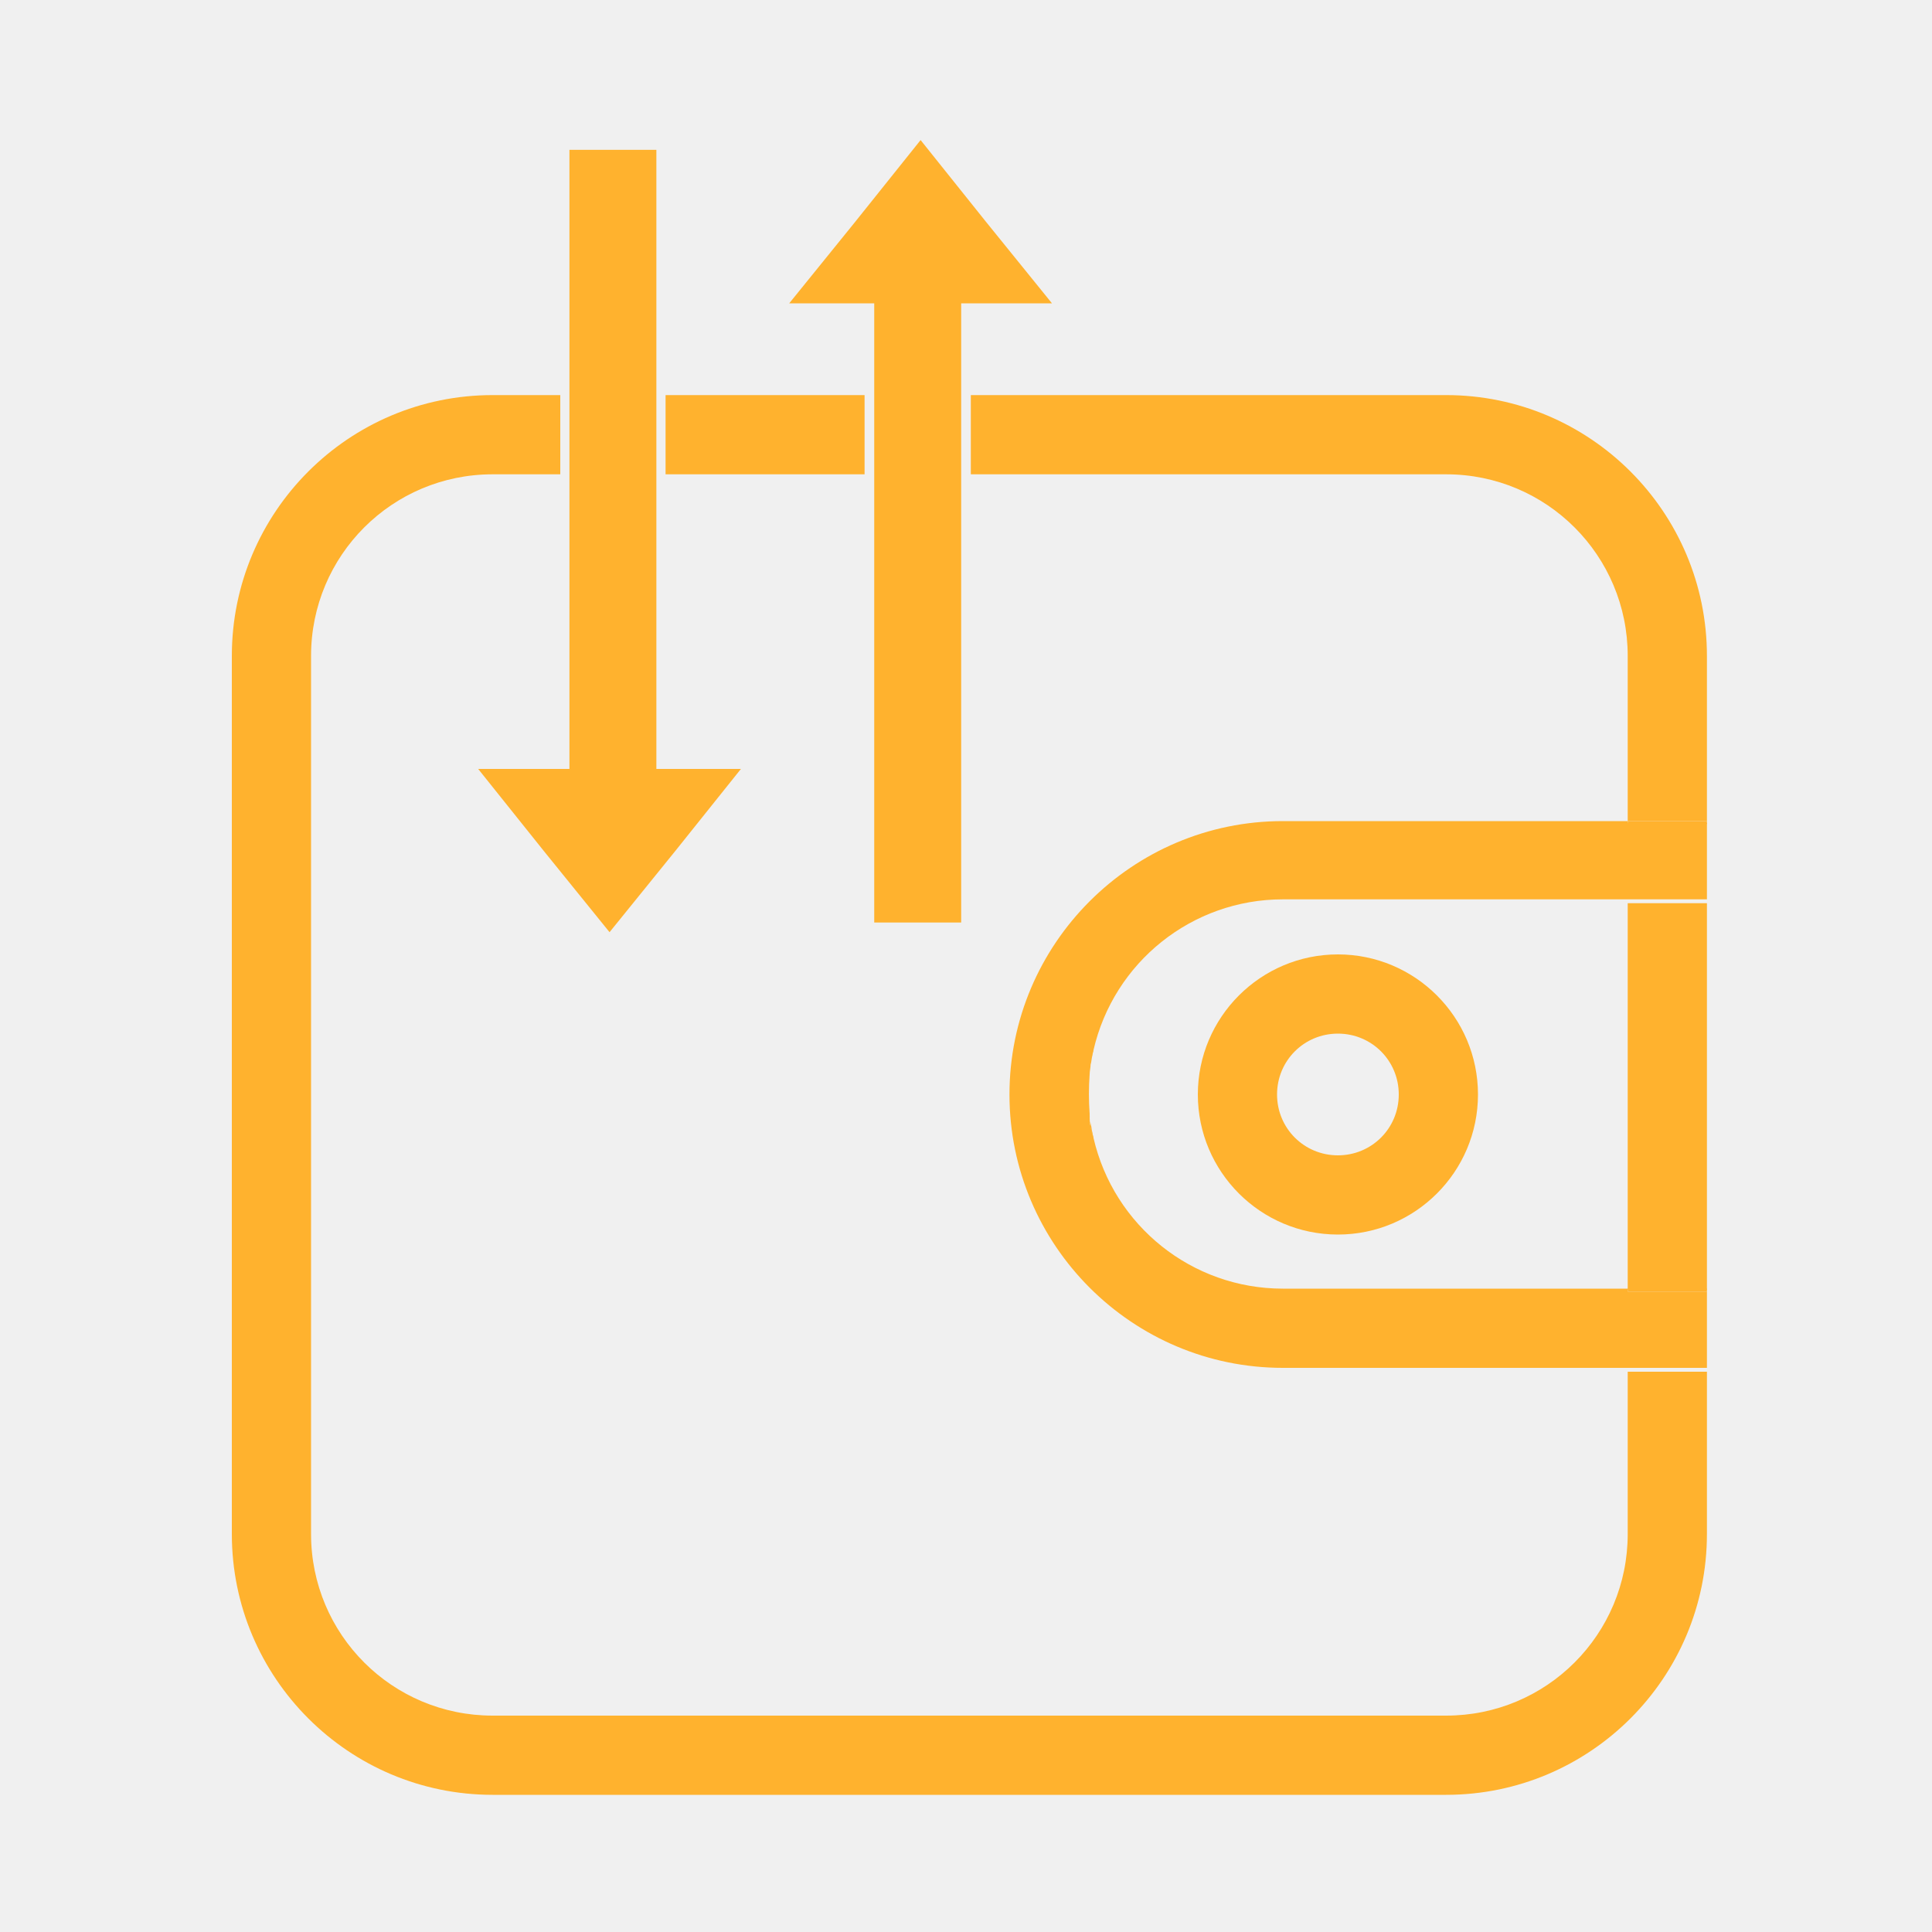
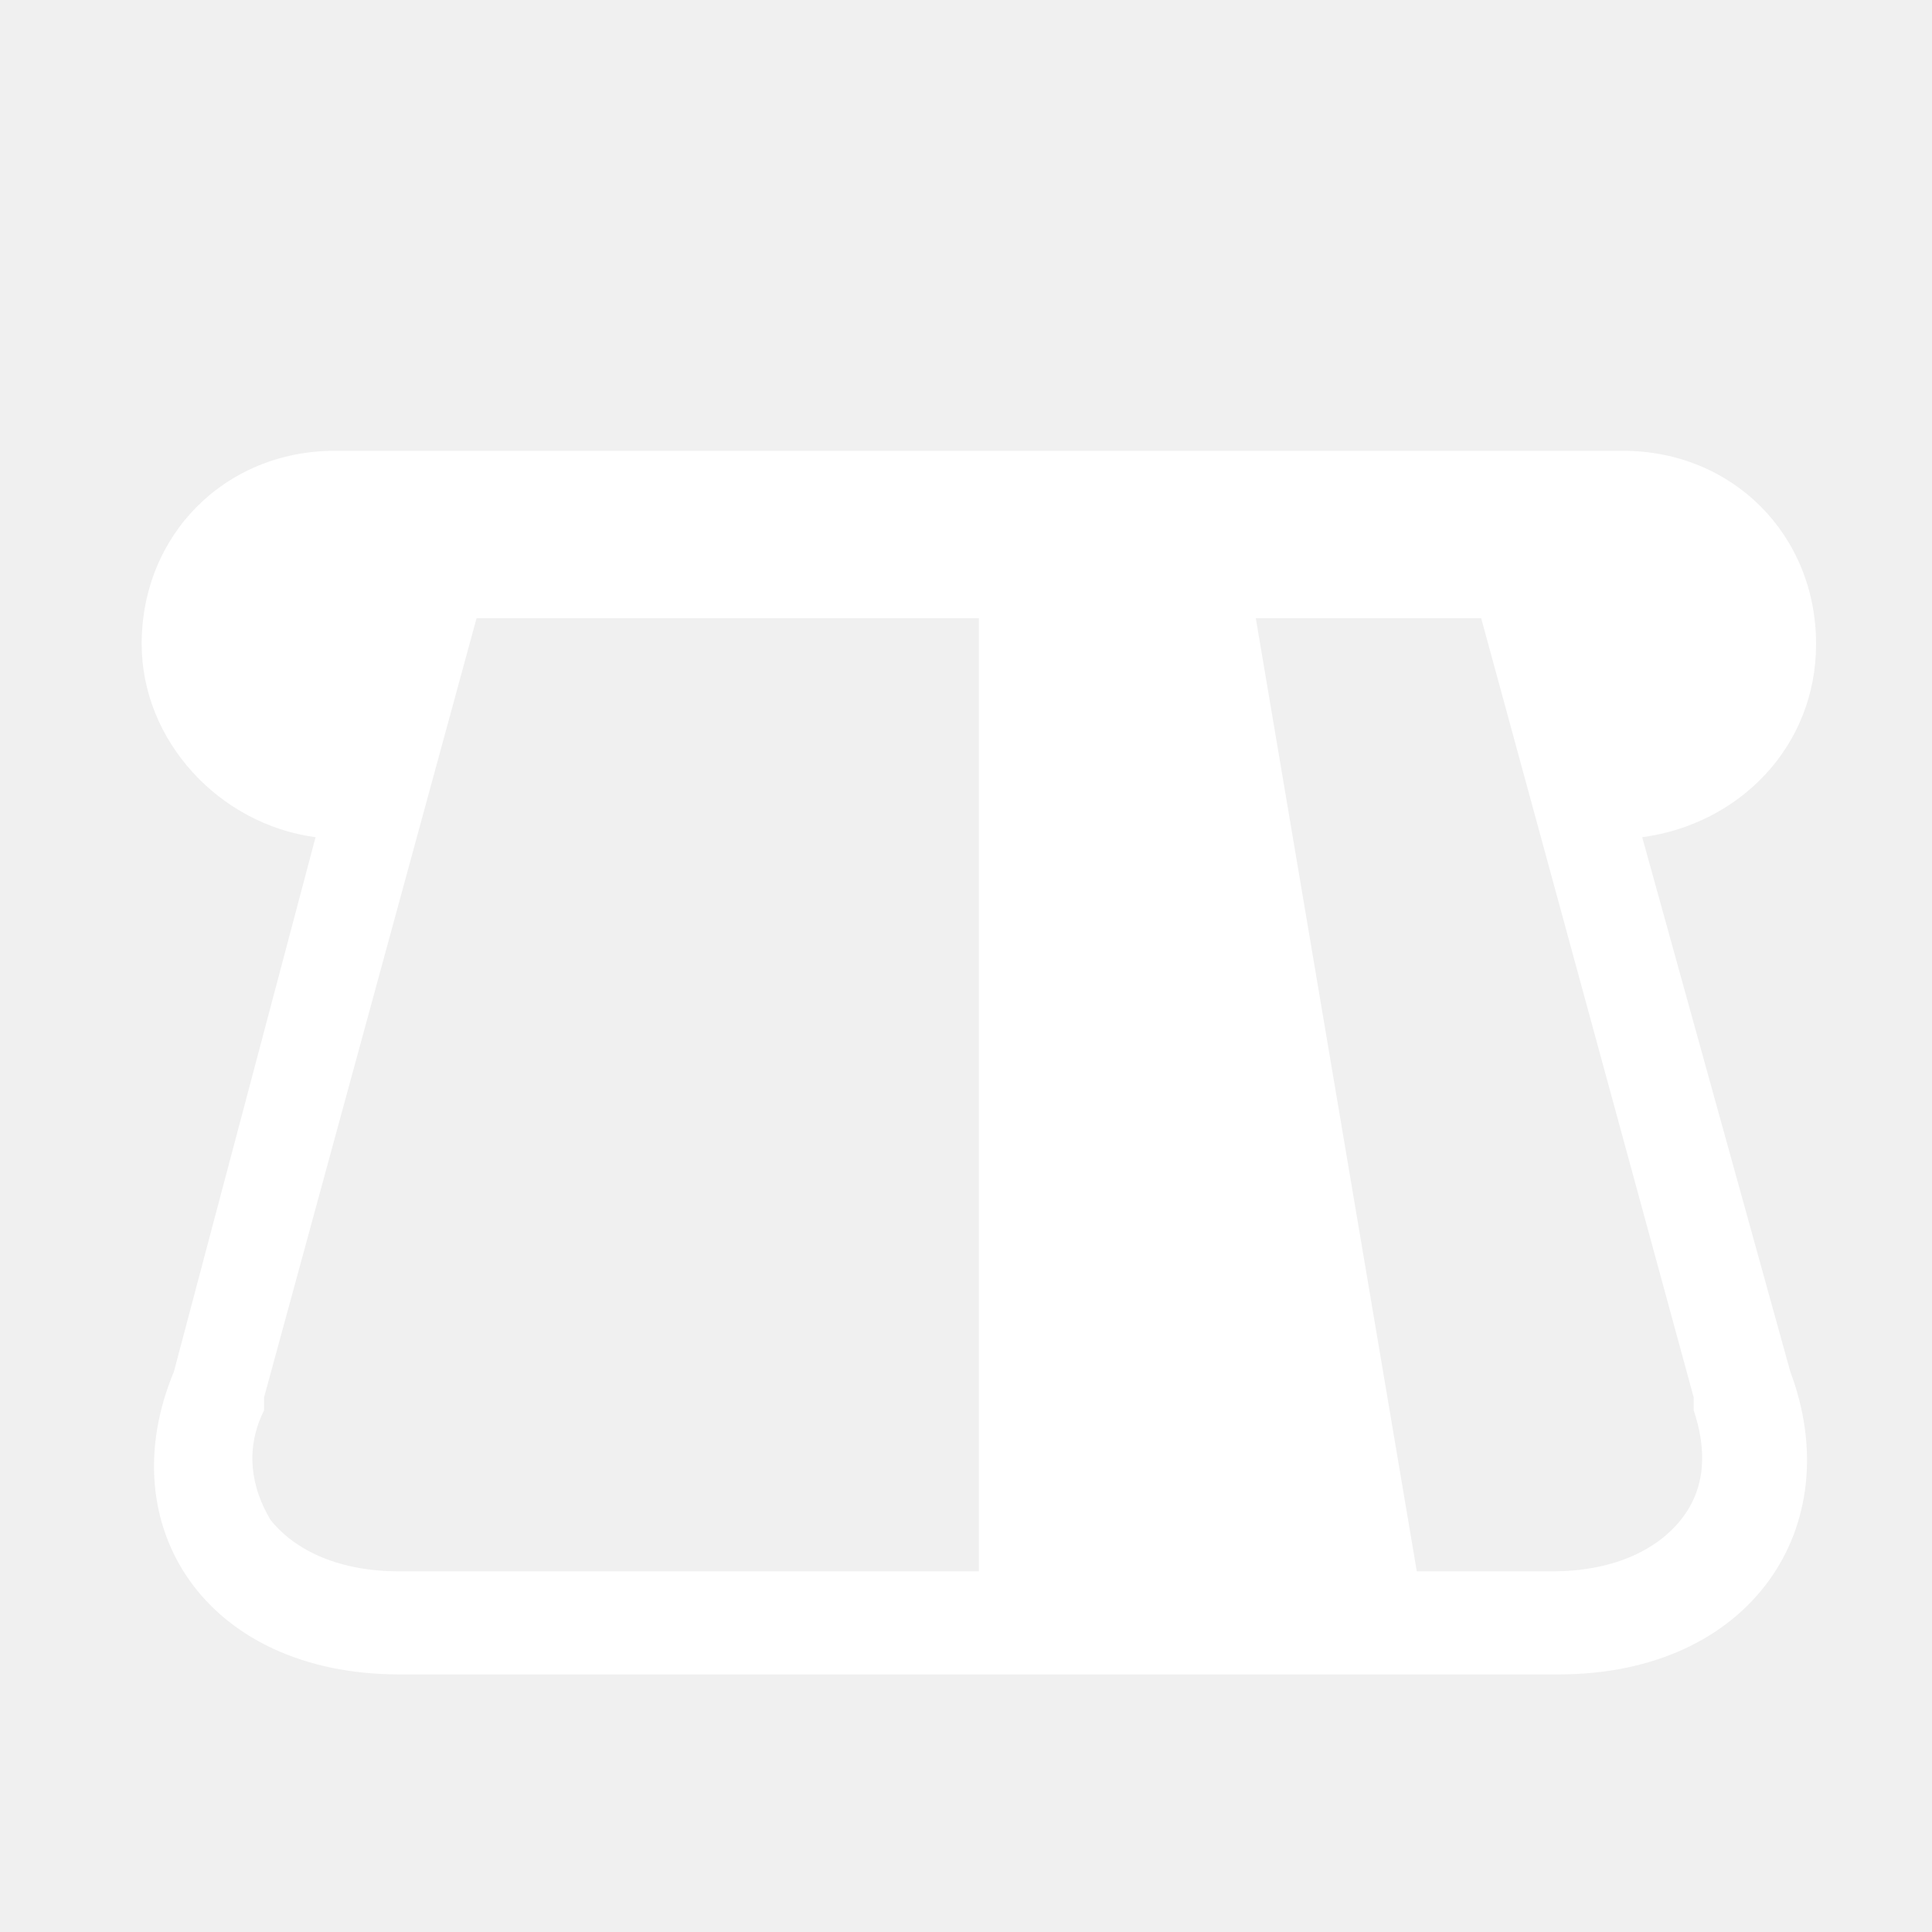
- <svg xmlns="http://www.w3.org/2000/svg" t="1545442292944" class="icon" style="" viewBox="0 0 1024 1024" version="1.1" p-id="1764" data-spm-anchor-id="a313x.7781069.0.i7" width="128" height="128">
+ <svg xmlns="http://www.w3.org/2000/svg" t="1546417638425" class="icon" style="" viewBox="0 0 1024 1024" version="1.1" p-id="4742" width="128" height="128">
  <defs>
    <style type="text/css" />
  </defs>
-   <path d="M323.072 494.08l-34.816-43.008-34.816-43.52h139.264l-34.816 43.52z" p-id="1765" fill="#ffb22e" />
-   <path d="M347.889 407.603h-46.08v-328.192h46.08z" p-id="1766" fill="#ffb22e" />
-   <path d="M261.12 209.408c-76.288 0-138.24 61.952-138.24 138.24v465.408c0 76.288 61.952 138.24 138.24 138.24h505.344c76.288 0 138.24-61.952 138.24-138.24V727.04h-41.984v86.016c0 53.248-43.008 96.256-96.256 96.256H261.12c-53.248 0-96.256-43.008-96.256-96.256V347.648c0-53.248 43.008-96.256 96.256-96.256h35.84v-41.984h-35.84zM352.768 209.408h105.472v41.984H352.768zM766.464 209.408h-251.904v41.984h251.904c53.248 0 96.256 43.008 96.256 96.256V435.2h41.984V347.648c0-76.288-61.952-138.24-138.24-138.24zM862.72 478.72h41.984v204.8h-41.984z" p-id="1767" fill="#ffb22e" />
-   <path d="M862.72 435.2h-182.784c-79.872 0-144.896 65.024-144.896 144.896s65.024 144.896 144.896 144.896h224.768v-40.448h-41.984v-1.536h-182.784c-48.128 0-89.6-33.28-100.352-79.872 0-1.024-0.512-1.536-0.512-2.56-0.512-1.536-0.512-3.584-1.024-5.12-0.512-1.536-0.512-3.584-0.512-5.12-0.512-7.168-0.512-13.824 0-20.992 0-1.536 0.512-3.584 0.512-5.12 0.512-1.536 0.512-3.584 1.024-5.12 0-1.024 0.512-1.536 0.512-2.56 10.752-46.592 52.224-79.872 100.352-79.872h224.768v-40.448h-41.984V435.2z m-182.784 249.344c-48.128 0-89.6-33.28-100.352-79.872 10.752 46.592 52.224 79.872 100.352 79.872z m-101.888-87.552c0.512 1.536 0.512 3.584 1.024 5.12-0.512-1.536-0.512-3.072-1.024-5.12-0.512-1.536-0.512-3.584-0.512-5.12 0 2.048 0.512 3.584 0.512 5.12z" p-id="1768" fill="#ffb22e" />
-   <path d="M862.72 435.2h41.984v1.536h-41.984zM862.72 683.008h41.984v1.536h-41.984zM634.88 580.096c0 40.96 33.28 74.24 74.24 74.24s74.24-33.28 74.24-74.24-33.28-74.24-74.24-74.24-74.24 33.28-74.24 74.24z m106.496 0c0 17.92-14.336 32.256-32.256 32.256s-32.256-14.336-32.256-32.256 14.336-32.256 32.256-32.256 32.256 14.336 32.256 32.256z" p-id="1769" fill="#ffb22e" />
-   <path d="M487.936 74.24l34.816 43.52 34.816 43.008H418.304l34.816-43.008zM463.36 160.768h46.08v328.192h-46.08z" p-id="1770" fill="#ffb22e" />
+   <path d="M870.4 443.733c51.2-6.827 92.16-47.787 92.16-102.4 0-58.027-44.373-102.4-102.4-102.4l-682.667 0c-58.027 0-102.4 44.373-102.4 102.4 0 51.2 40.96 95.573 92.16 102.4l-75.093 283.307C58.027 808.96 109.227 887.467 211.627 887.467l307.2 0 245.76 0 61.44 0c102.4 0 153.6-78.507 122.88-160.427L870.4 443.733zM211.627 832.853c-30.72 0-54.613-10.24-68.267-27.307-10.24-17.067-13.653-37.547-3.413-58.027l0-3.413 0-3.413L252.587 327.68l266.24 0 0 505.173L211.627 832.853zM890.88 805.547c-13.653 17.067-37.547 27.307-68.267 27.307l-71.68 0L665.6 327.68l119.467 0 112.64 413.013 0 3.413 0 3.413C904.533 768 904.533 788.48 890.88 805.547z" p-id="4743" fill="#ffffff" />
</svg>
